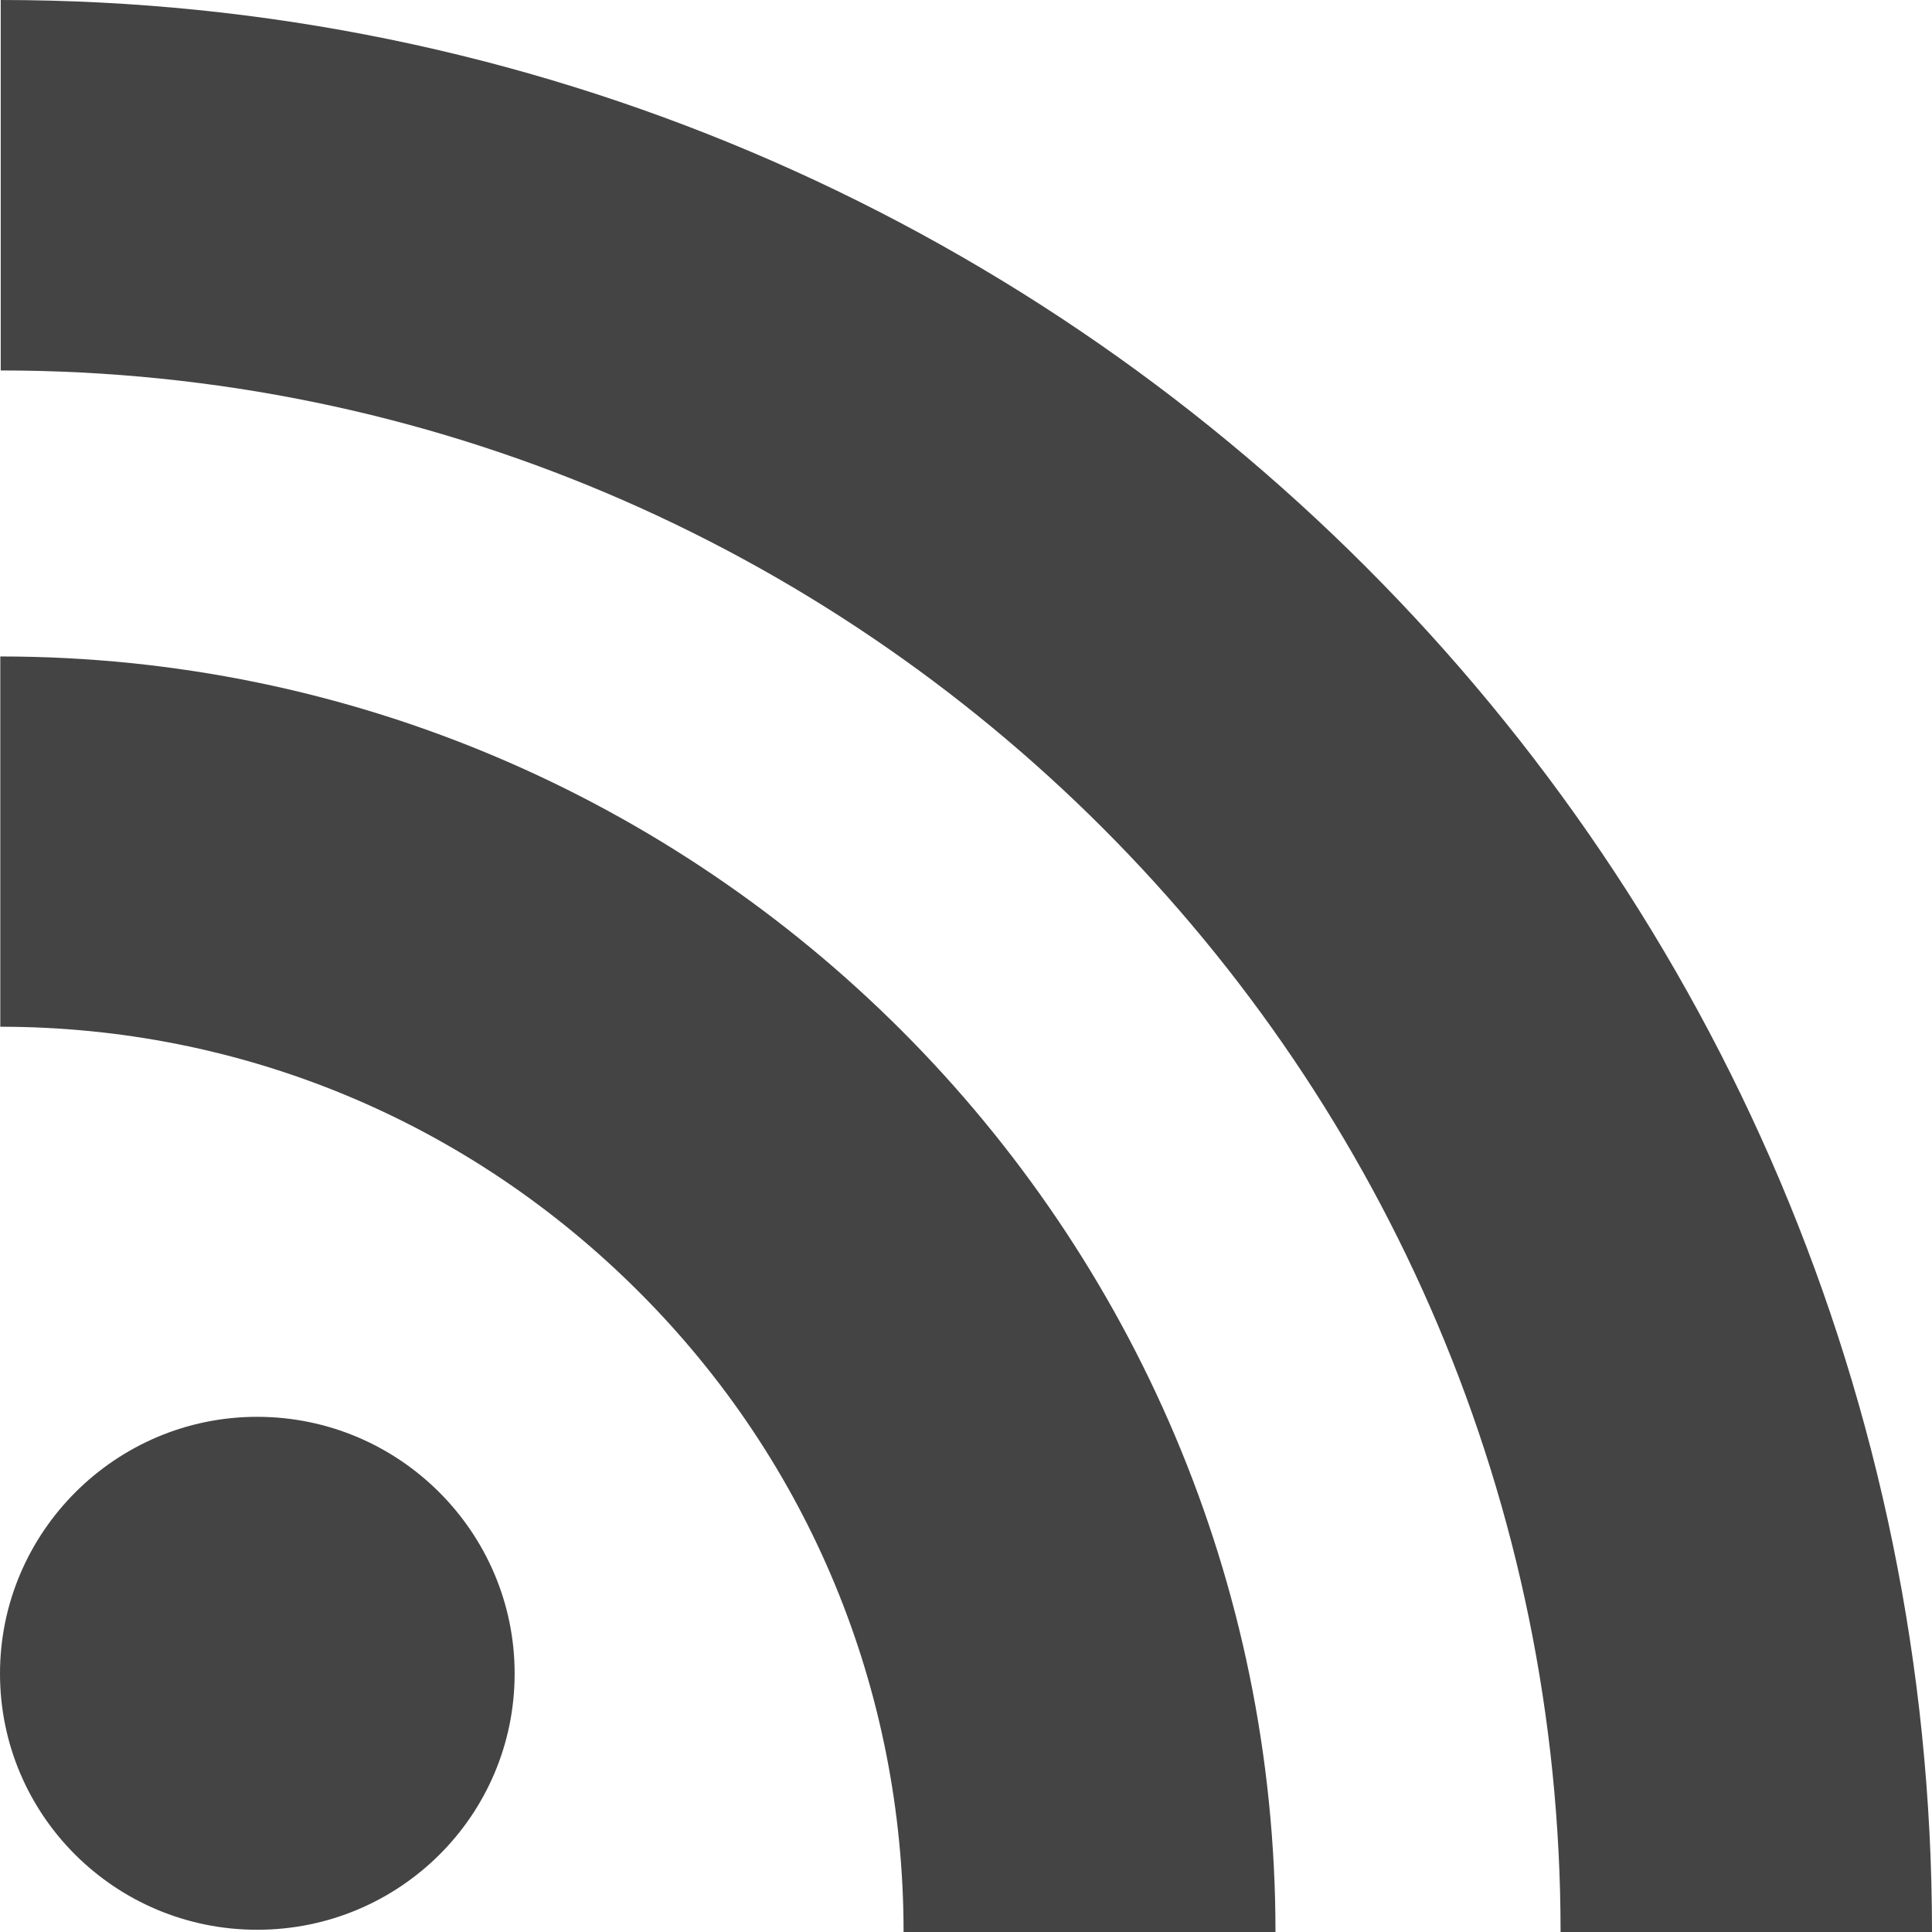
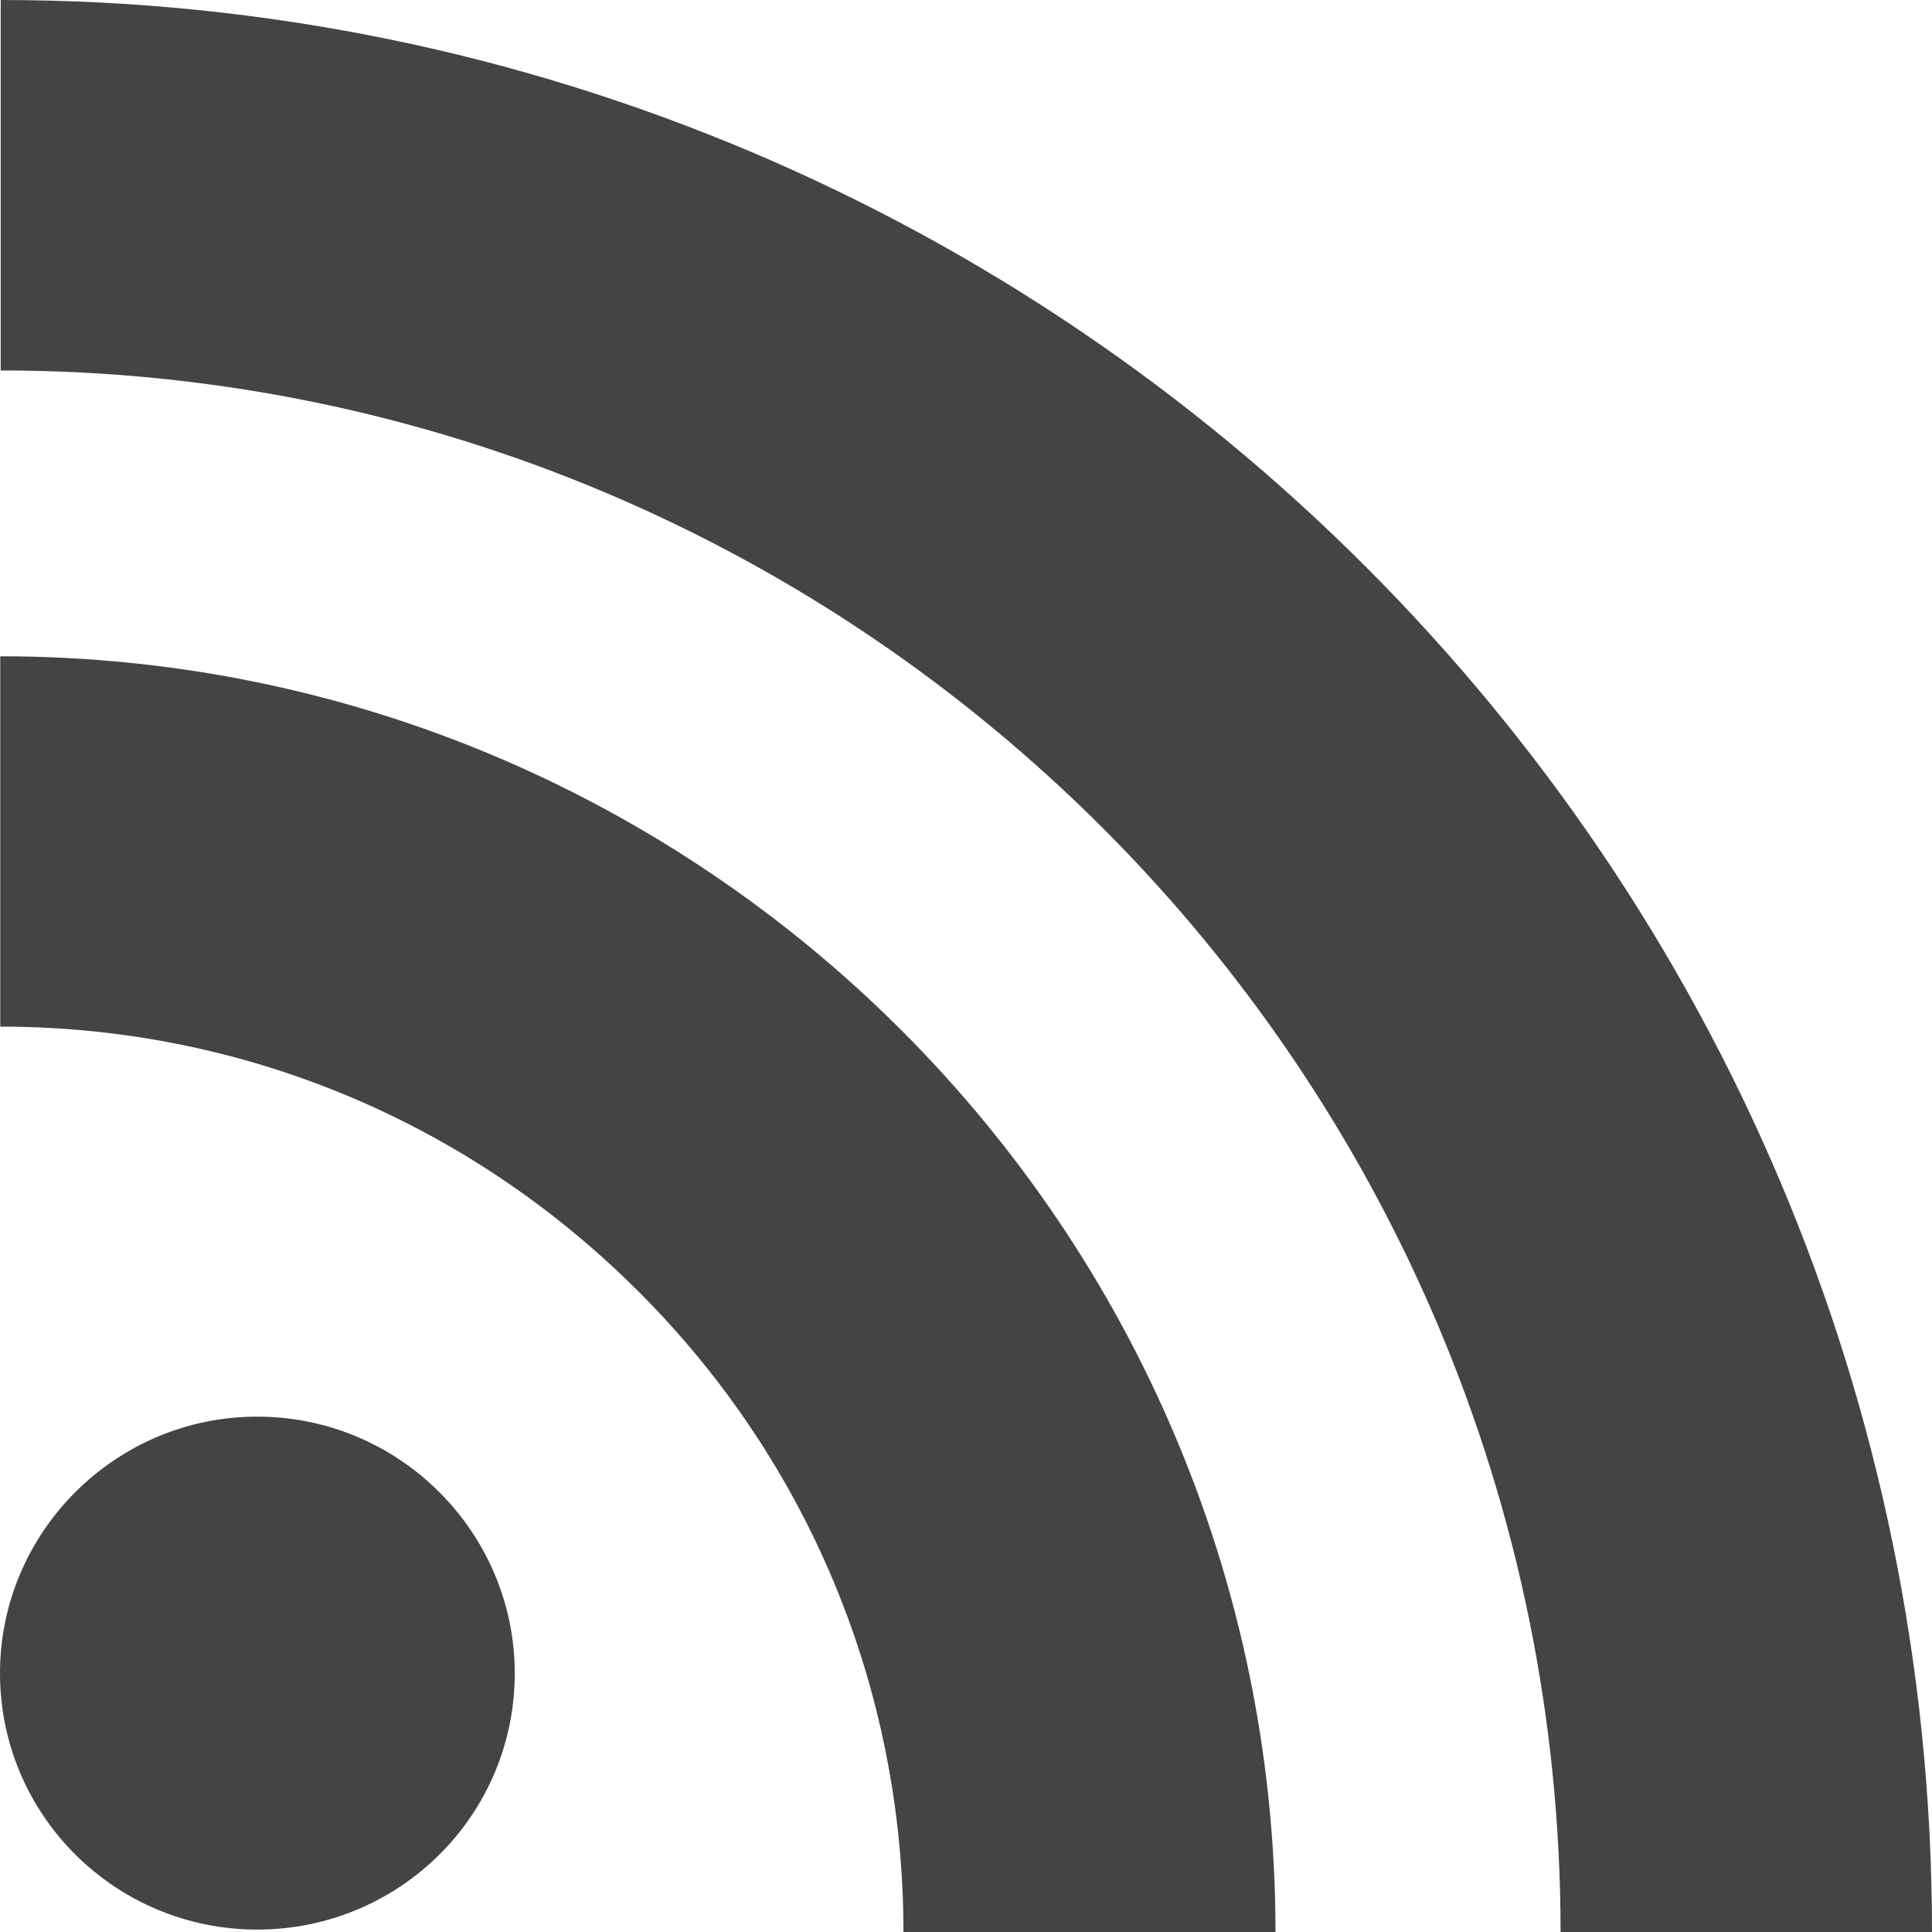
- <svg xmlns="http://www.w3.org/2000/svg" version="1.1" width="32" height="32" viewBox="0 0 32 32">
-   <path fill="#444444" d="M4.259 23.467c-2.35 0-4.259 1.917-4.259 4.252 0 2.349 1.909 4.244 4.259 4.244 2.358 0 4.265-1.895 4.265-4.244-0-2.336-1.907-4.252-4.265-4.252zM0.005 10.873v6.133c3.993 0 7.749 1.562 10.577 4.391 2.825 2.822 4.384 6.595 4.384 10.603h6.16c-0-11.651-9.478-21.127-21.121-21.127zM0.012 0v6.136c14.243 0 25.836 11.604 25.836 25.864h6.152c0-17.64-14.352-32-31.988-32z" />
+ <svg xmlns="http://www.w3.org/2000/svg" version="1.1" id="Capa_1" x="0px" y="0px" viewBox="0 0 486.392 486.392" style="enable-background:new 0 0 486.392 486.392;" xml:space="preserve" width="32px" height="32px">
+   <g>
+     <g>
+       <g>
+         <g>
+           <path d="M0.182,0v93.266c216.505,0,392.7,176.378,392.7,393.126h93.509      C486.392,218.268,268.245,0,0.182,0z" fill="#444444" />
+           <path d="M0.061,165.221v93.235c60.708,0,117.768,23.742,160.752,66.757      c42.924,42.894,66.636,100.227,66.636,161.178h93.661C321.11,309.284,177.047,165.221,0.061,165.221z" fill="#444444" />
+           <path d="M64.751,356.647C29.031,356.647,0,385.739,0,421.245c0,35.719,29.031,64.538,64.751,64.538      c35.841,0,64.842-28.819,64.842-64.538C129.563,385.8,100.592,356.647,64.751,356.647z" fill="#444444" />
+         </g>
+       </g>
+     </g>
+     <g>
+ 	</g>
+     <g>
+ 	</g>
+     <g>
+ 	</g>
+     <g>
+ 	</g>
+     <g>
+ 	</g>
+     <g>
+ 	</g>
+     <g>
+ 	</g>
+     <g>
+ 	</g>
+     <g>
+ 	</g>
+     <g>
+ 	</g>
+     <g>
+ 	</g>
+     <g>
+ 	</g>
+     <g>
+ 	</g>
+     <g>
+ 	</g>
+     <g>
+ 	</g>
+   </g>
+   <g>
+ </g>
+   <g>
+ </g>
+   <g>
+ </g>
+   <g>
+ </g>
+   <g>
+ </g>
+   <g>
+ </g>
+   <g>
+ </g>
+   <g>
+ </g>
+   <g>
+ </g>
+   <g>
+ </g>
+   <g>
+ </g>
+   <g>
+ </g>
+   <g>
+ </g>
+   <g>
+ </g>
+   <g>
+ </g>
</svg>
